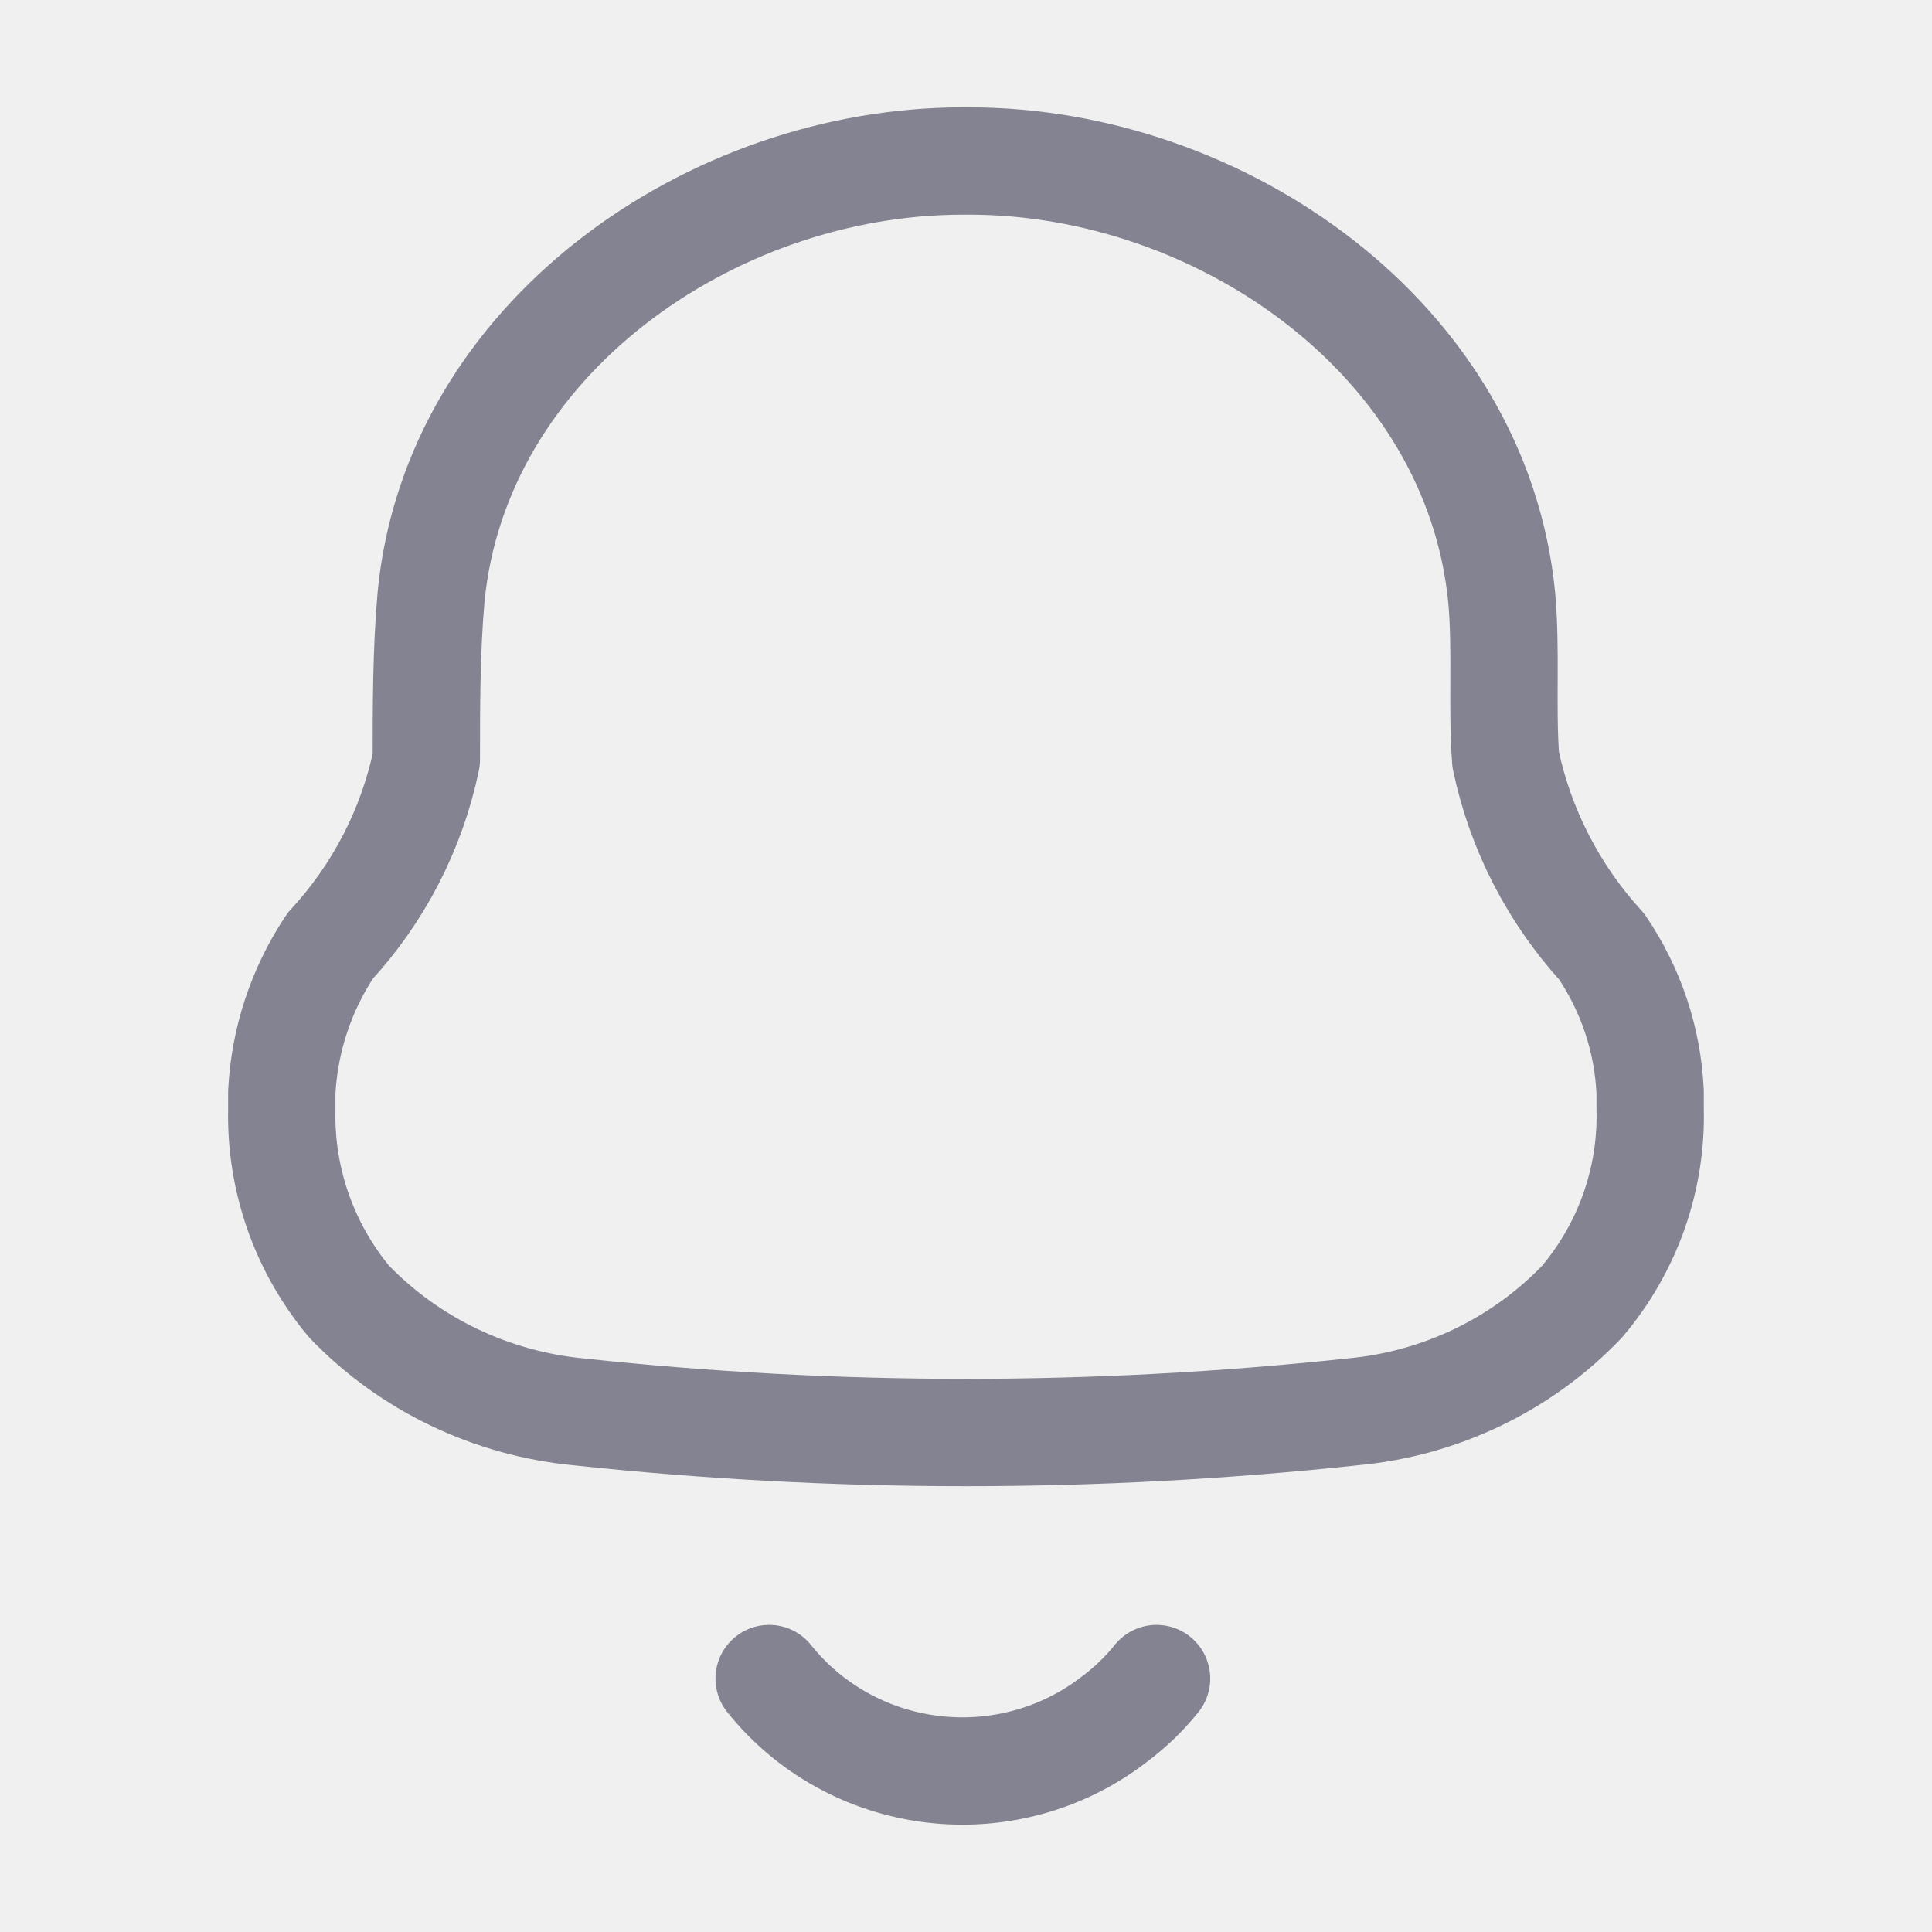
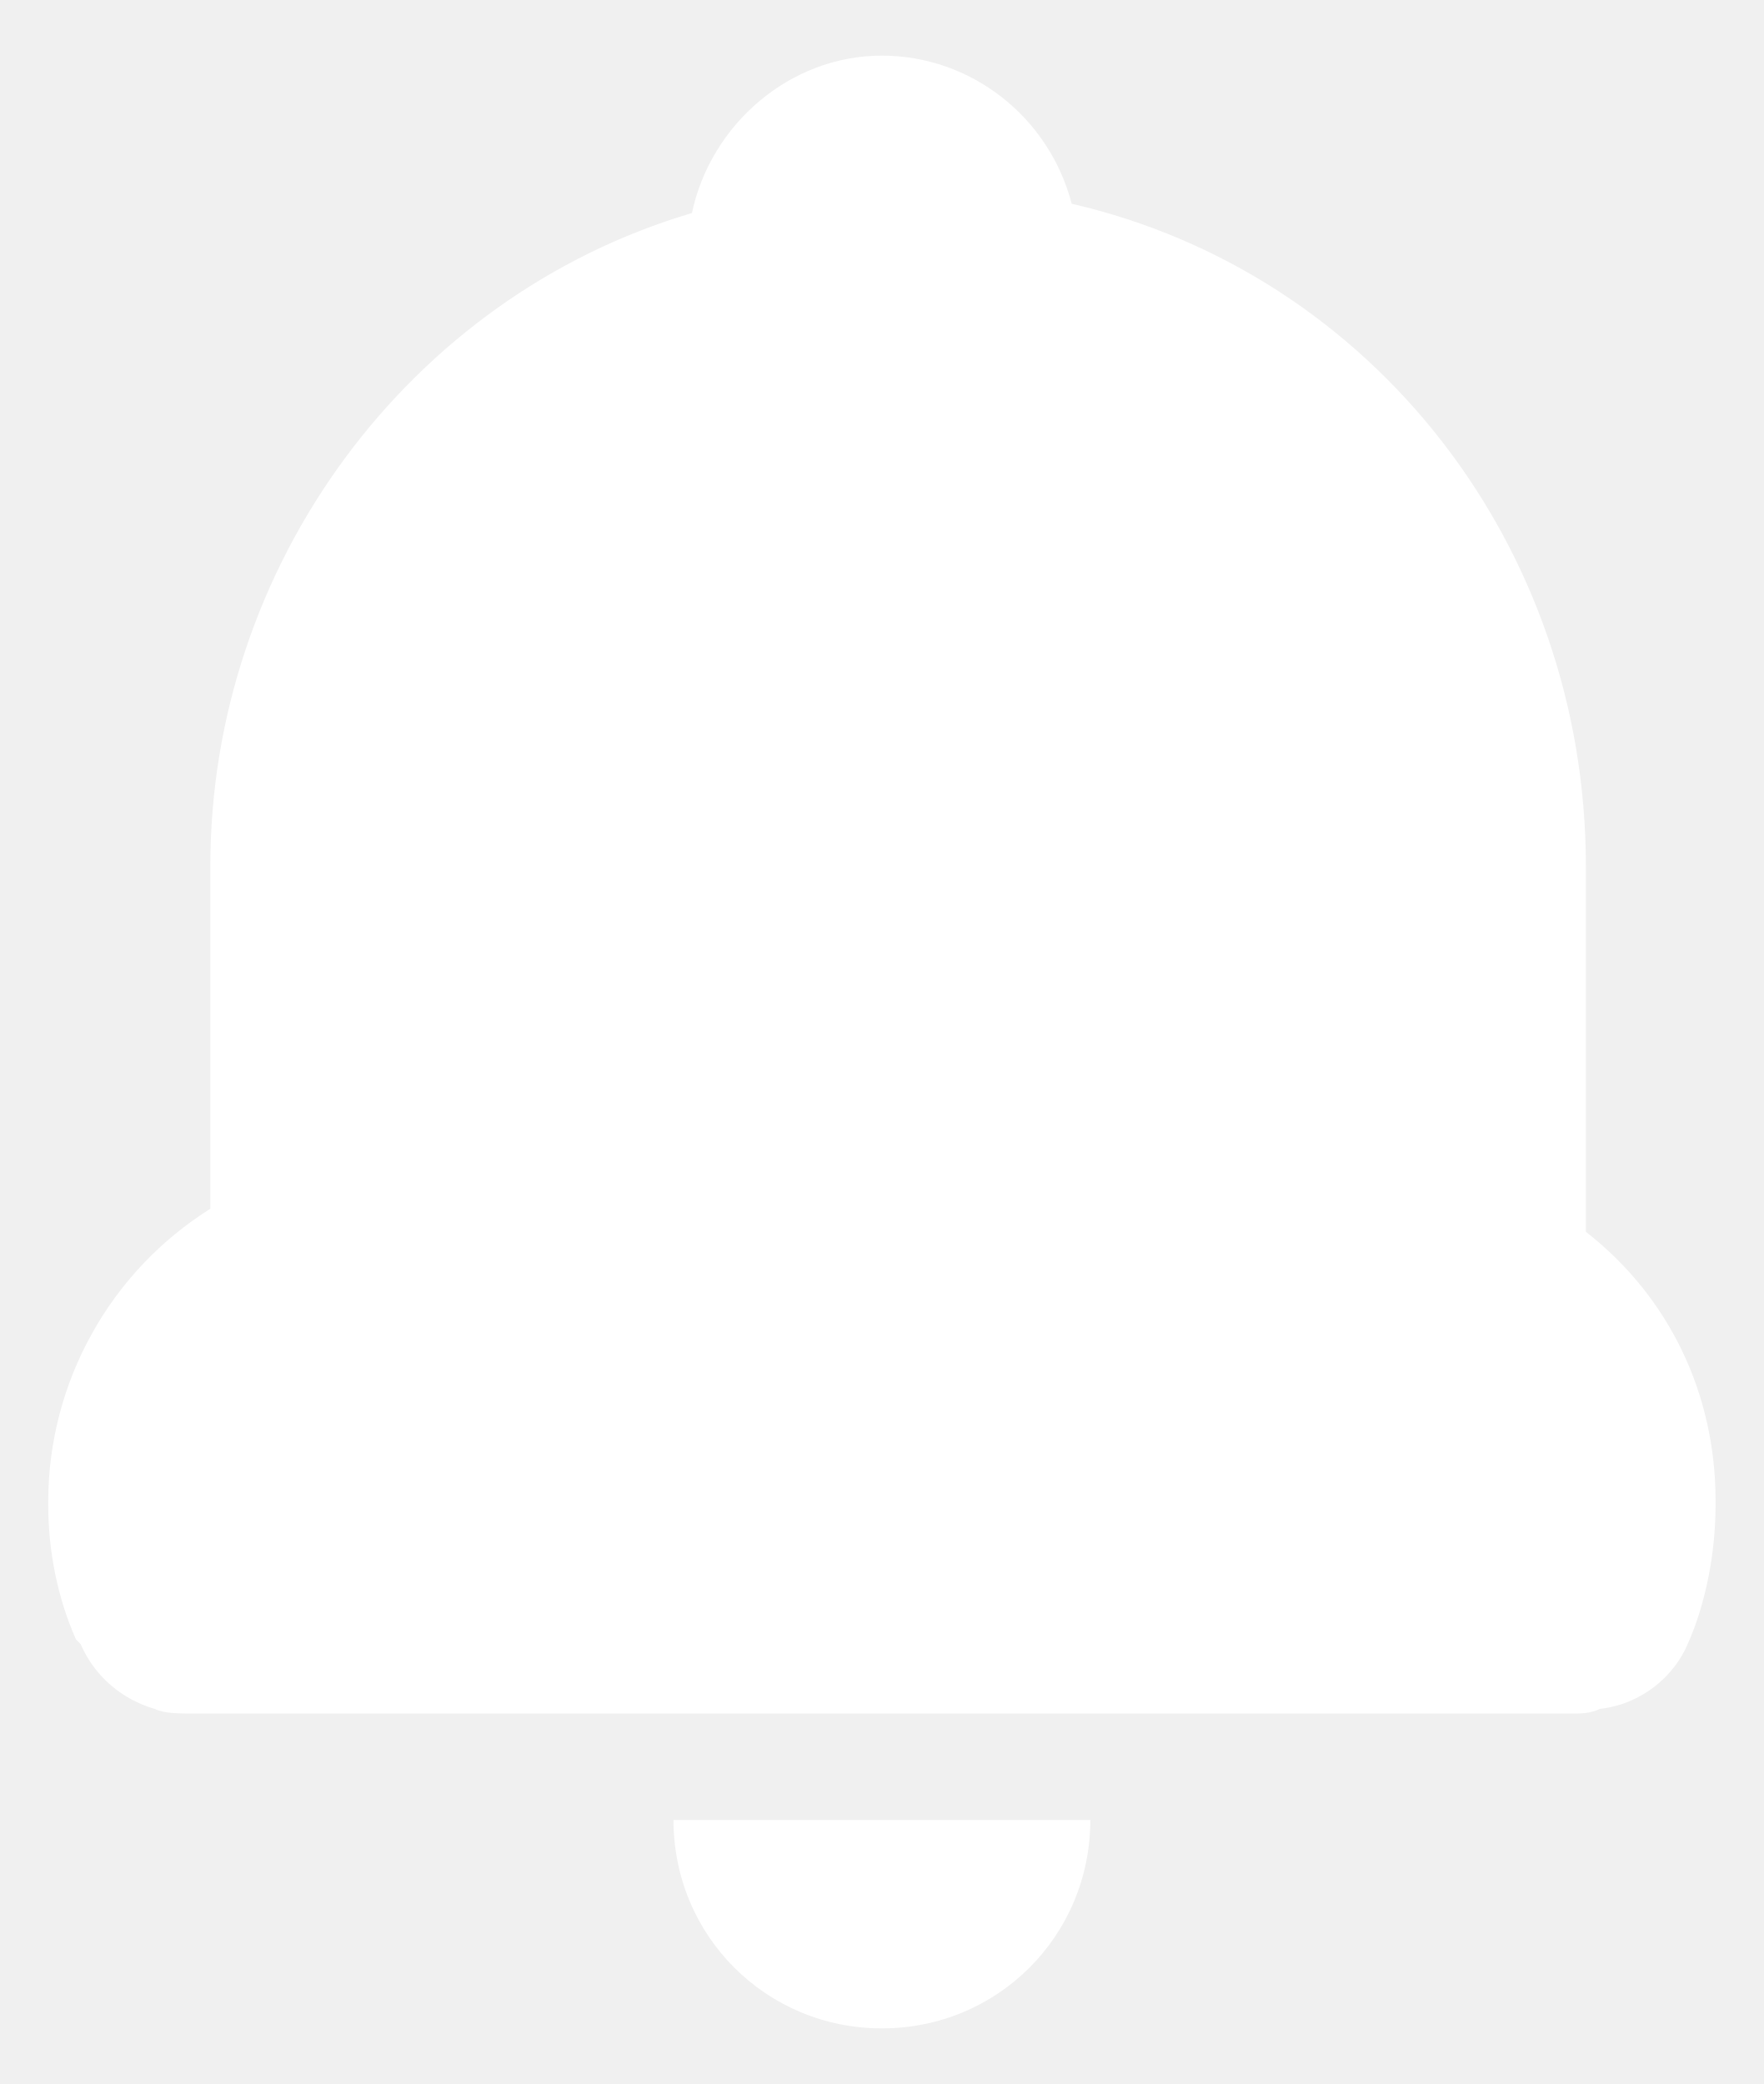
- <svg xmlns="http://www.w3.org/2000/svg" width="27" height="27" viewBox="0 0 27 27" fill="none">
-   <path fill-rule="evenodd" clip-rule="evenodd" d="M3.938 15.511V15.264C3.975 14.535 4.208 13.829 4.615 13.218C5.293 12.485 5.756 11.586 5.958 10.616C5.958 9.866 5.958 9.105 6.023 8.355C6.362 4.746 9.931 2.25 13.456 2.25H13.543C17.069 2.25 20.638 4.746 20.987 8.355C21.053 9.105 20.987 9.866 21.042 10.616C21.246 11.588 21.709 12.49 22.384 13.229C22.795 13.834 23.029 14.538 23.061 15.264V15.5C23.086 16.479 22.748 17.434 22.112 18.188C21.27 19.07 20.129 19.619 18.903 19.731C15.308 20.116 11.681 20.116 8.086 19.731C6.862 19.614 5.721 19.066 4.877 18.188C4.25 17.433 3.918 16.484 3.938 15.511Z" stroke="#848391" stroke-width="1.5" stroke-linecap="round" stroke-linejoin="round" />
-   <path d="M10.749 23.458C11.311 24.163 12.136 24.619 13.041 24.726C13.947 24.833 14.858 24.581 15.574 24.026C15.794 23.862 15.992 23.671 16.163 23.458" stroke="#848391" stroke-width="1.5" stroke-linecap="round" stroke-linejoin="round" />
+ <svg xmlns="http://www.w3.org/2000/svg" width="11" height="13" viewBox="0 0 11 13" fill="none">
+   <path d="M9.892 7.684V5.402C9.892 3.409 8.563 1.704 6.685 1.271C6.541 0.722 6.05 0.347 5.501 0.347C4.923 0.347 4.432 0.78 4.316 1.329C2.554 1.849 1.312 3.524 1.312 5.402V7.54C1.004 7.734 0.749 8.002 0.573 8.32C0.396 8.638 0.302 8.996 0.301 9.36V9.389C0.301 9.678 0.359 9.967 0.474 10.227L0.503 10.256C0.59 10.458 0.763 10.602 0.965 10.66C1.023 10.689 1.11 10.689 1.225 10.689H9.805C9.863 10.689 9.921 10.689 9.979 10.66C10.239 10.631 10.441 10.458 10.527 10.256C10.643 9.996 10.701 9.678 10.701 9.389V9.36C10.701 8.696 10.412 8.089 9.892 7.684ZM6.483 11.353H4.201C4.201 12.076 4.779 12.653 5.501 12.653C6.223 12.653 6.801 12.076 6.801 11.353H6.483H6.483Z" fill="#ffffff" />
</svg>
